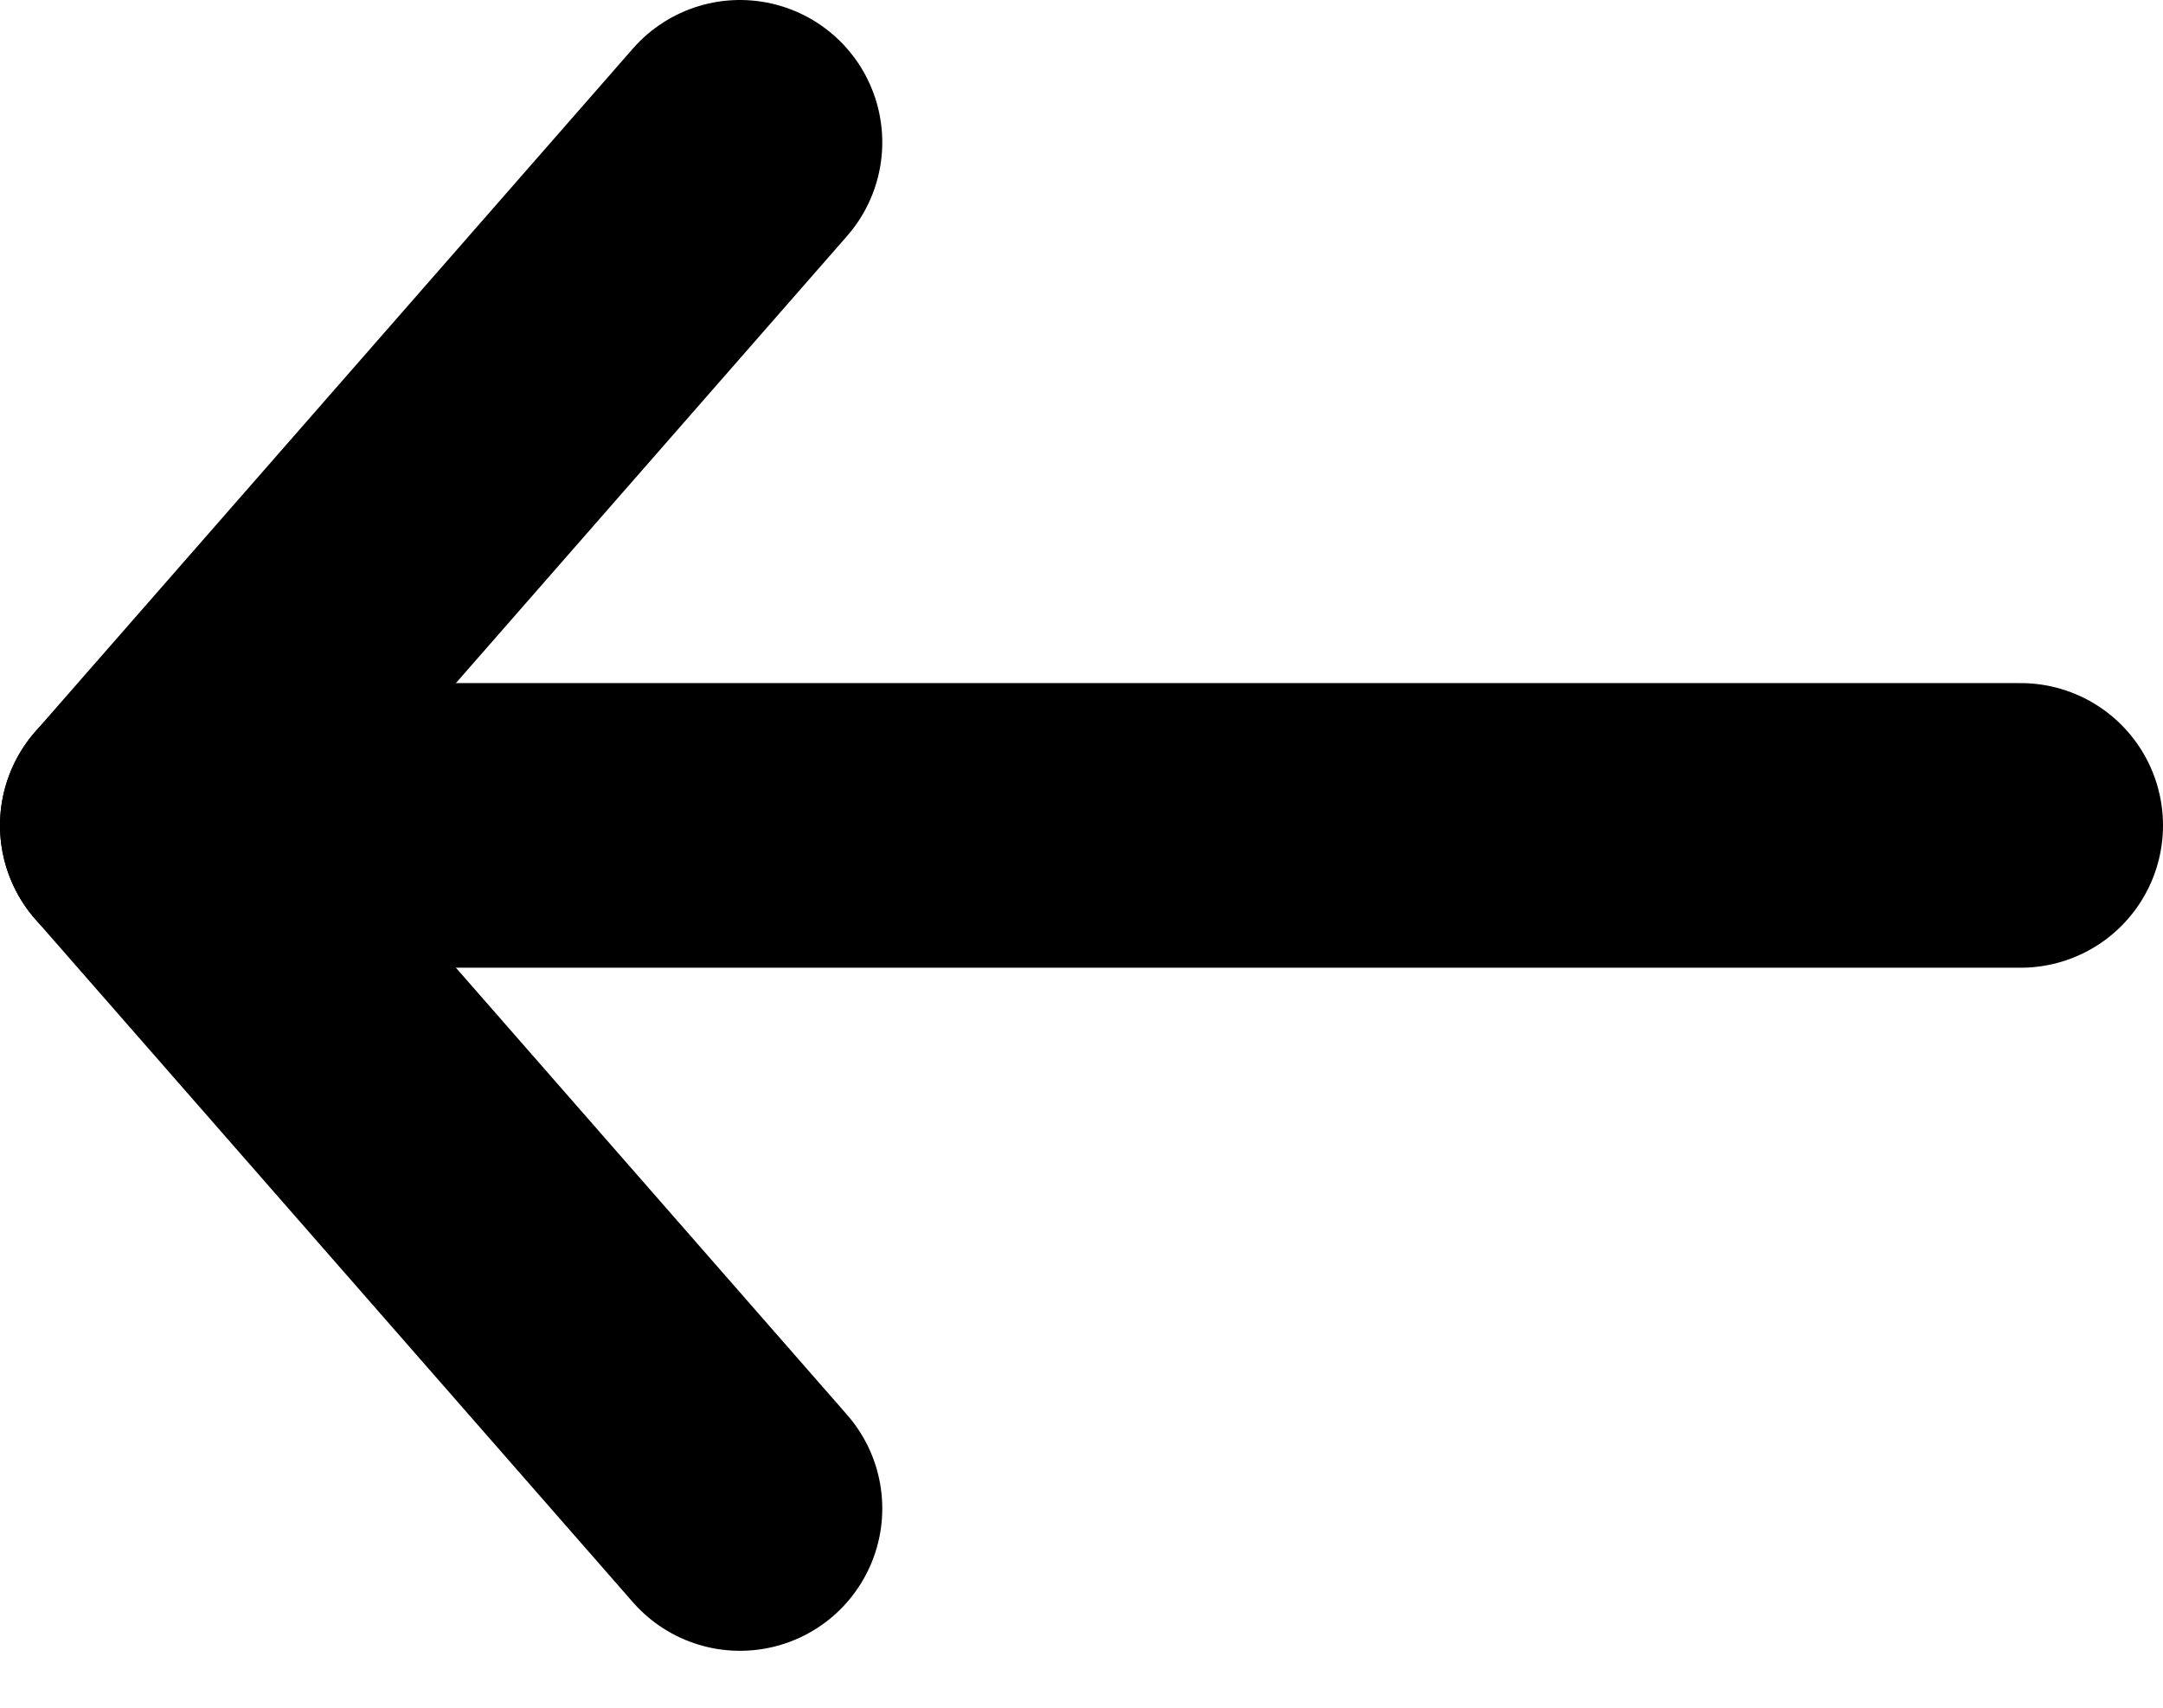
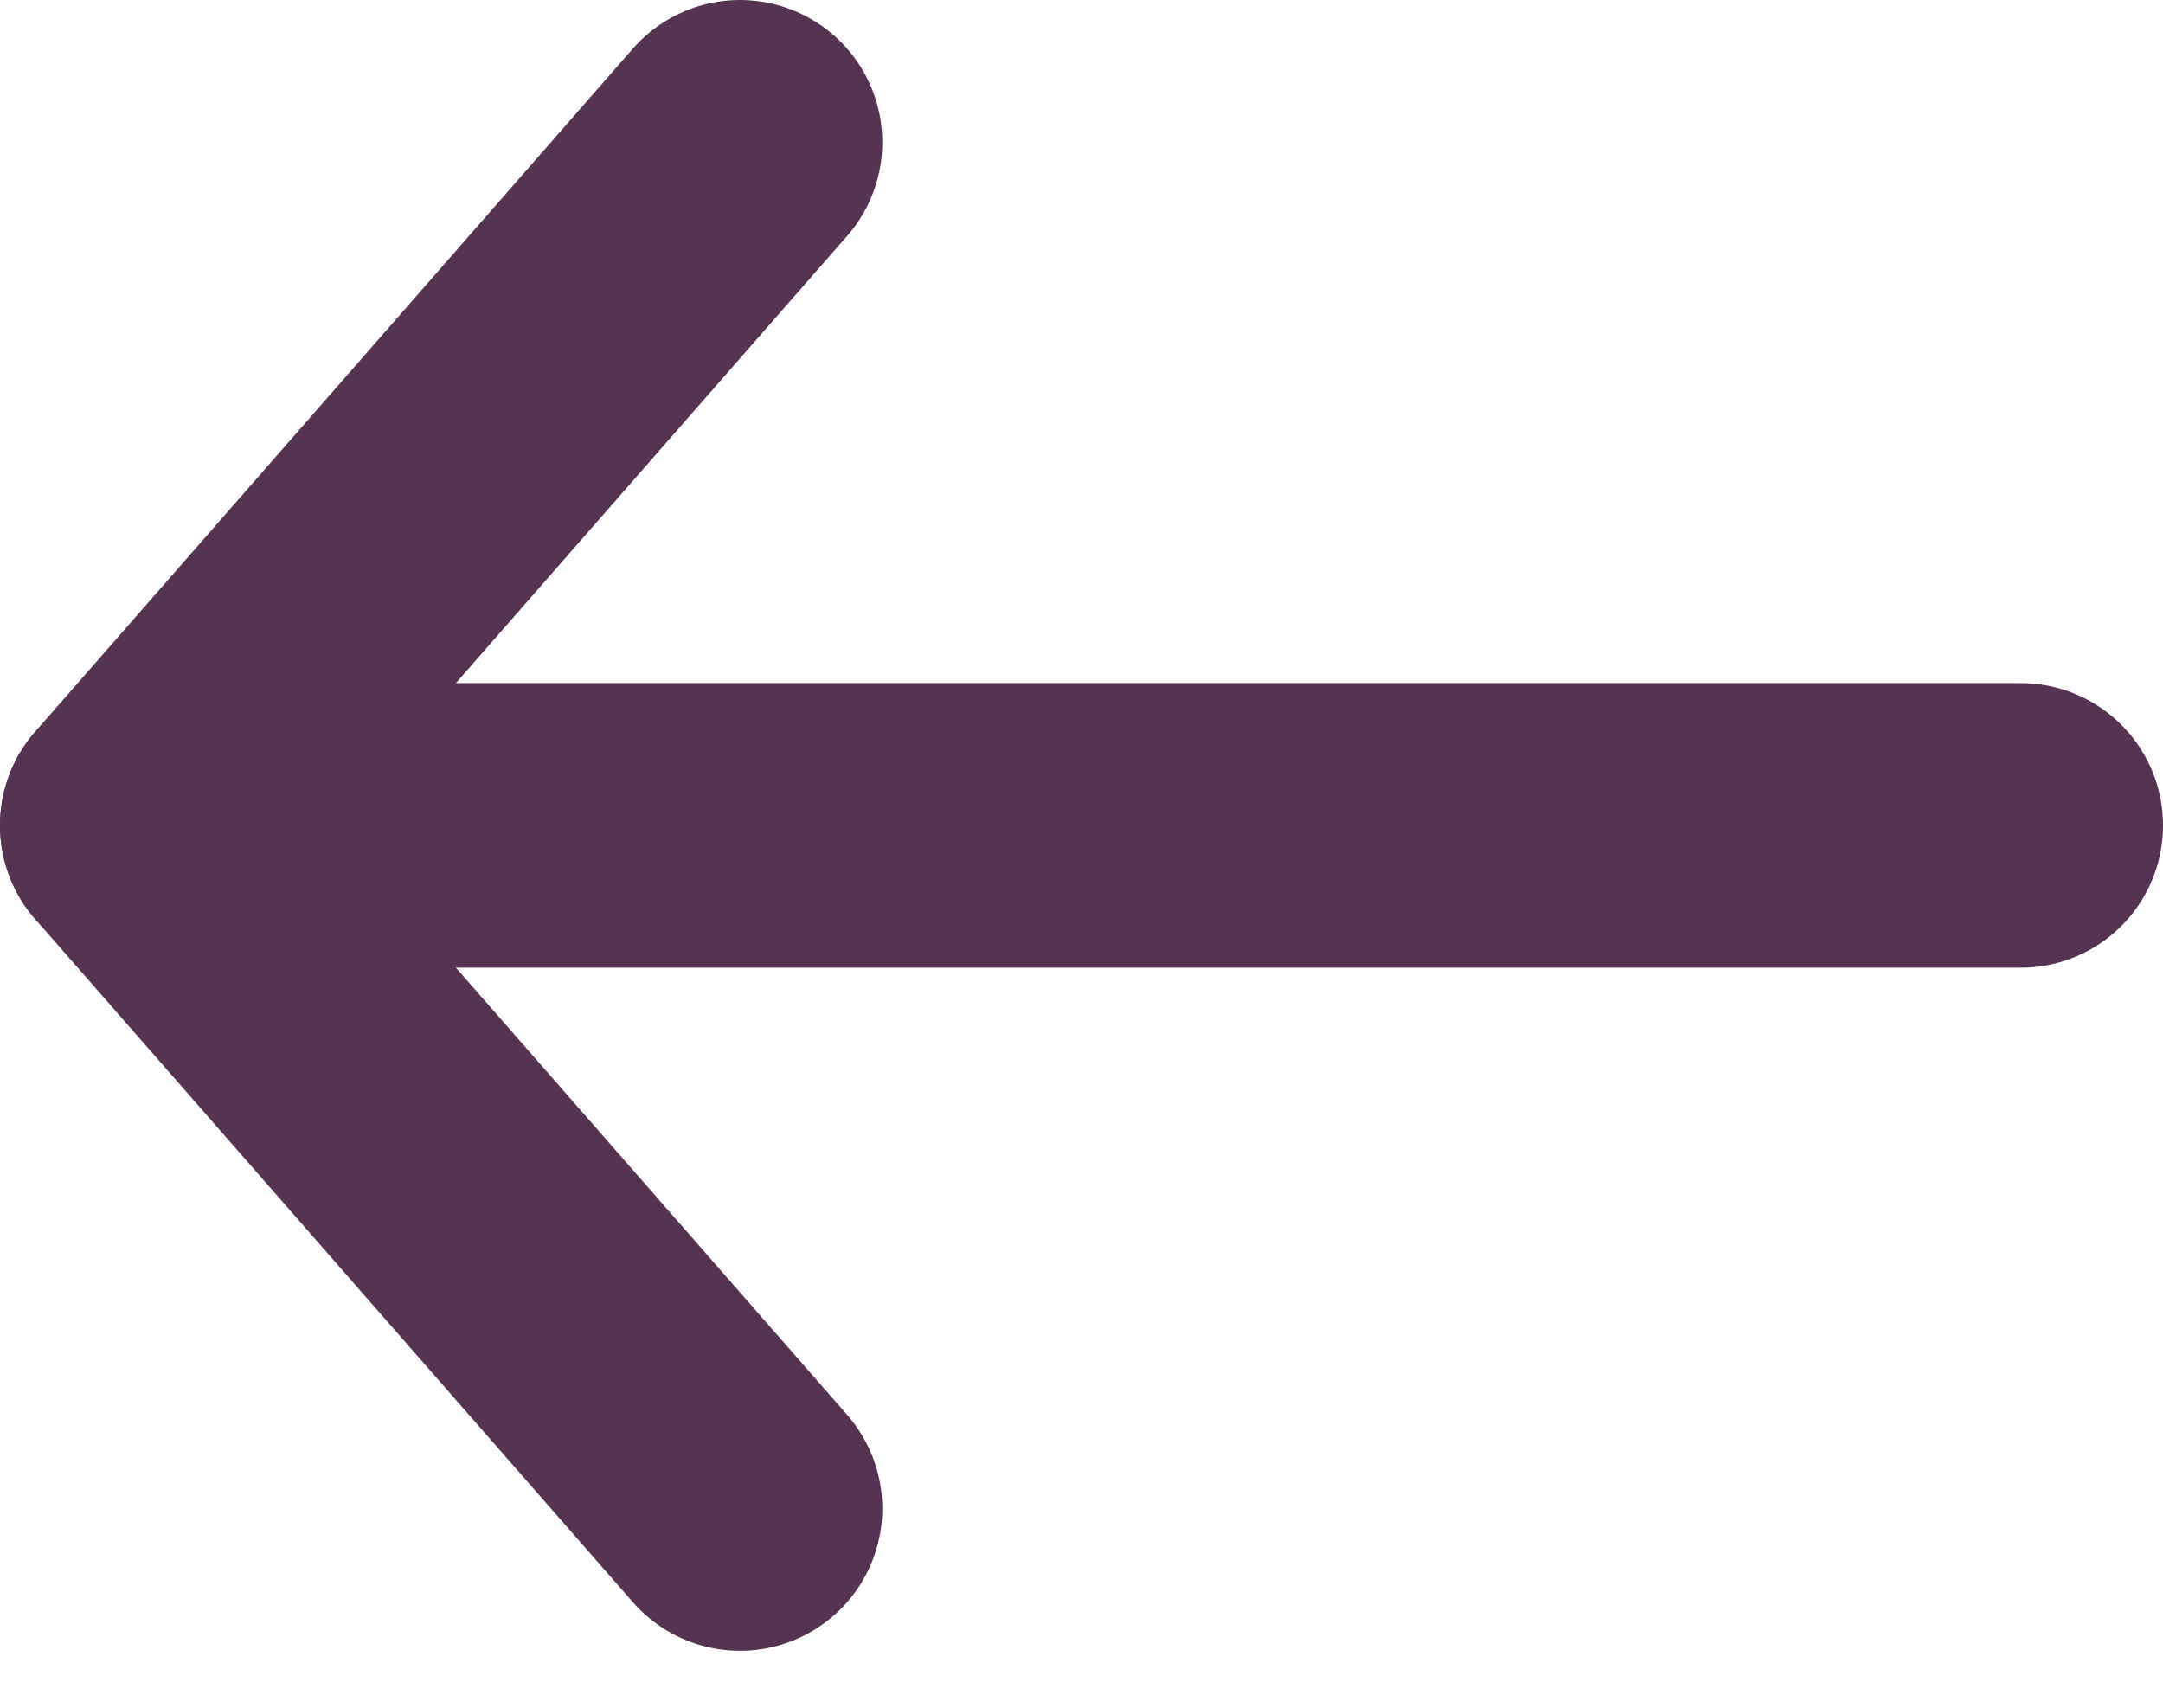
<svg xmlns="http://www.w3.org/2000/svg" width="19" height="15" viewBox="0 0 19 15" fill="none">
-   <path d="M1.25 7.25H17.75" stroke-width="2.5" stroke-linecap="round" stroke="#000000" />
-   <path d="M6.5 1.25L1.25 7.25L6.5 13.25" stroke-width="2.5" stroke-linecap="round" stroke-linejoin="round" stroke="#000000" />
+   <path d="M1.25 7.25H17.75" stroke-width="2.5" stroke-linecap="round" stroke="#573353" />
+   <path d="M6.5 1.25L1.25 7.25L6.5 13.25" stroke-width="2.5" stroke-linecap="round" stroke-linejoin="round" stroke="#573353" />
</svg>
